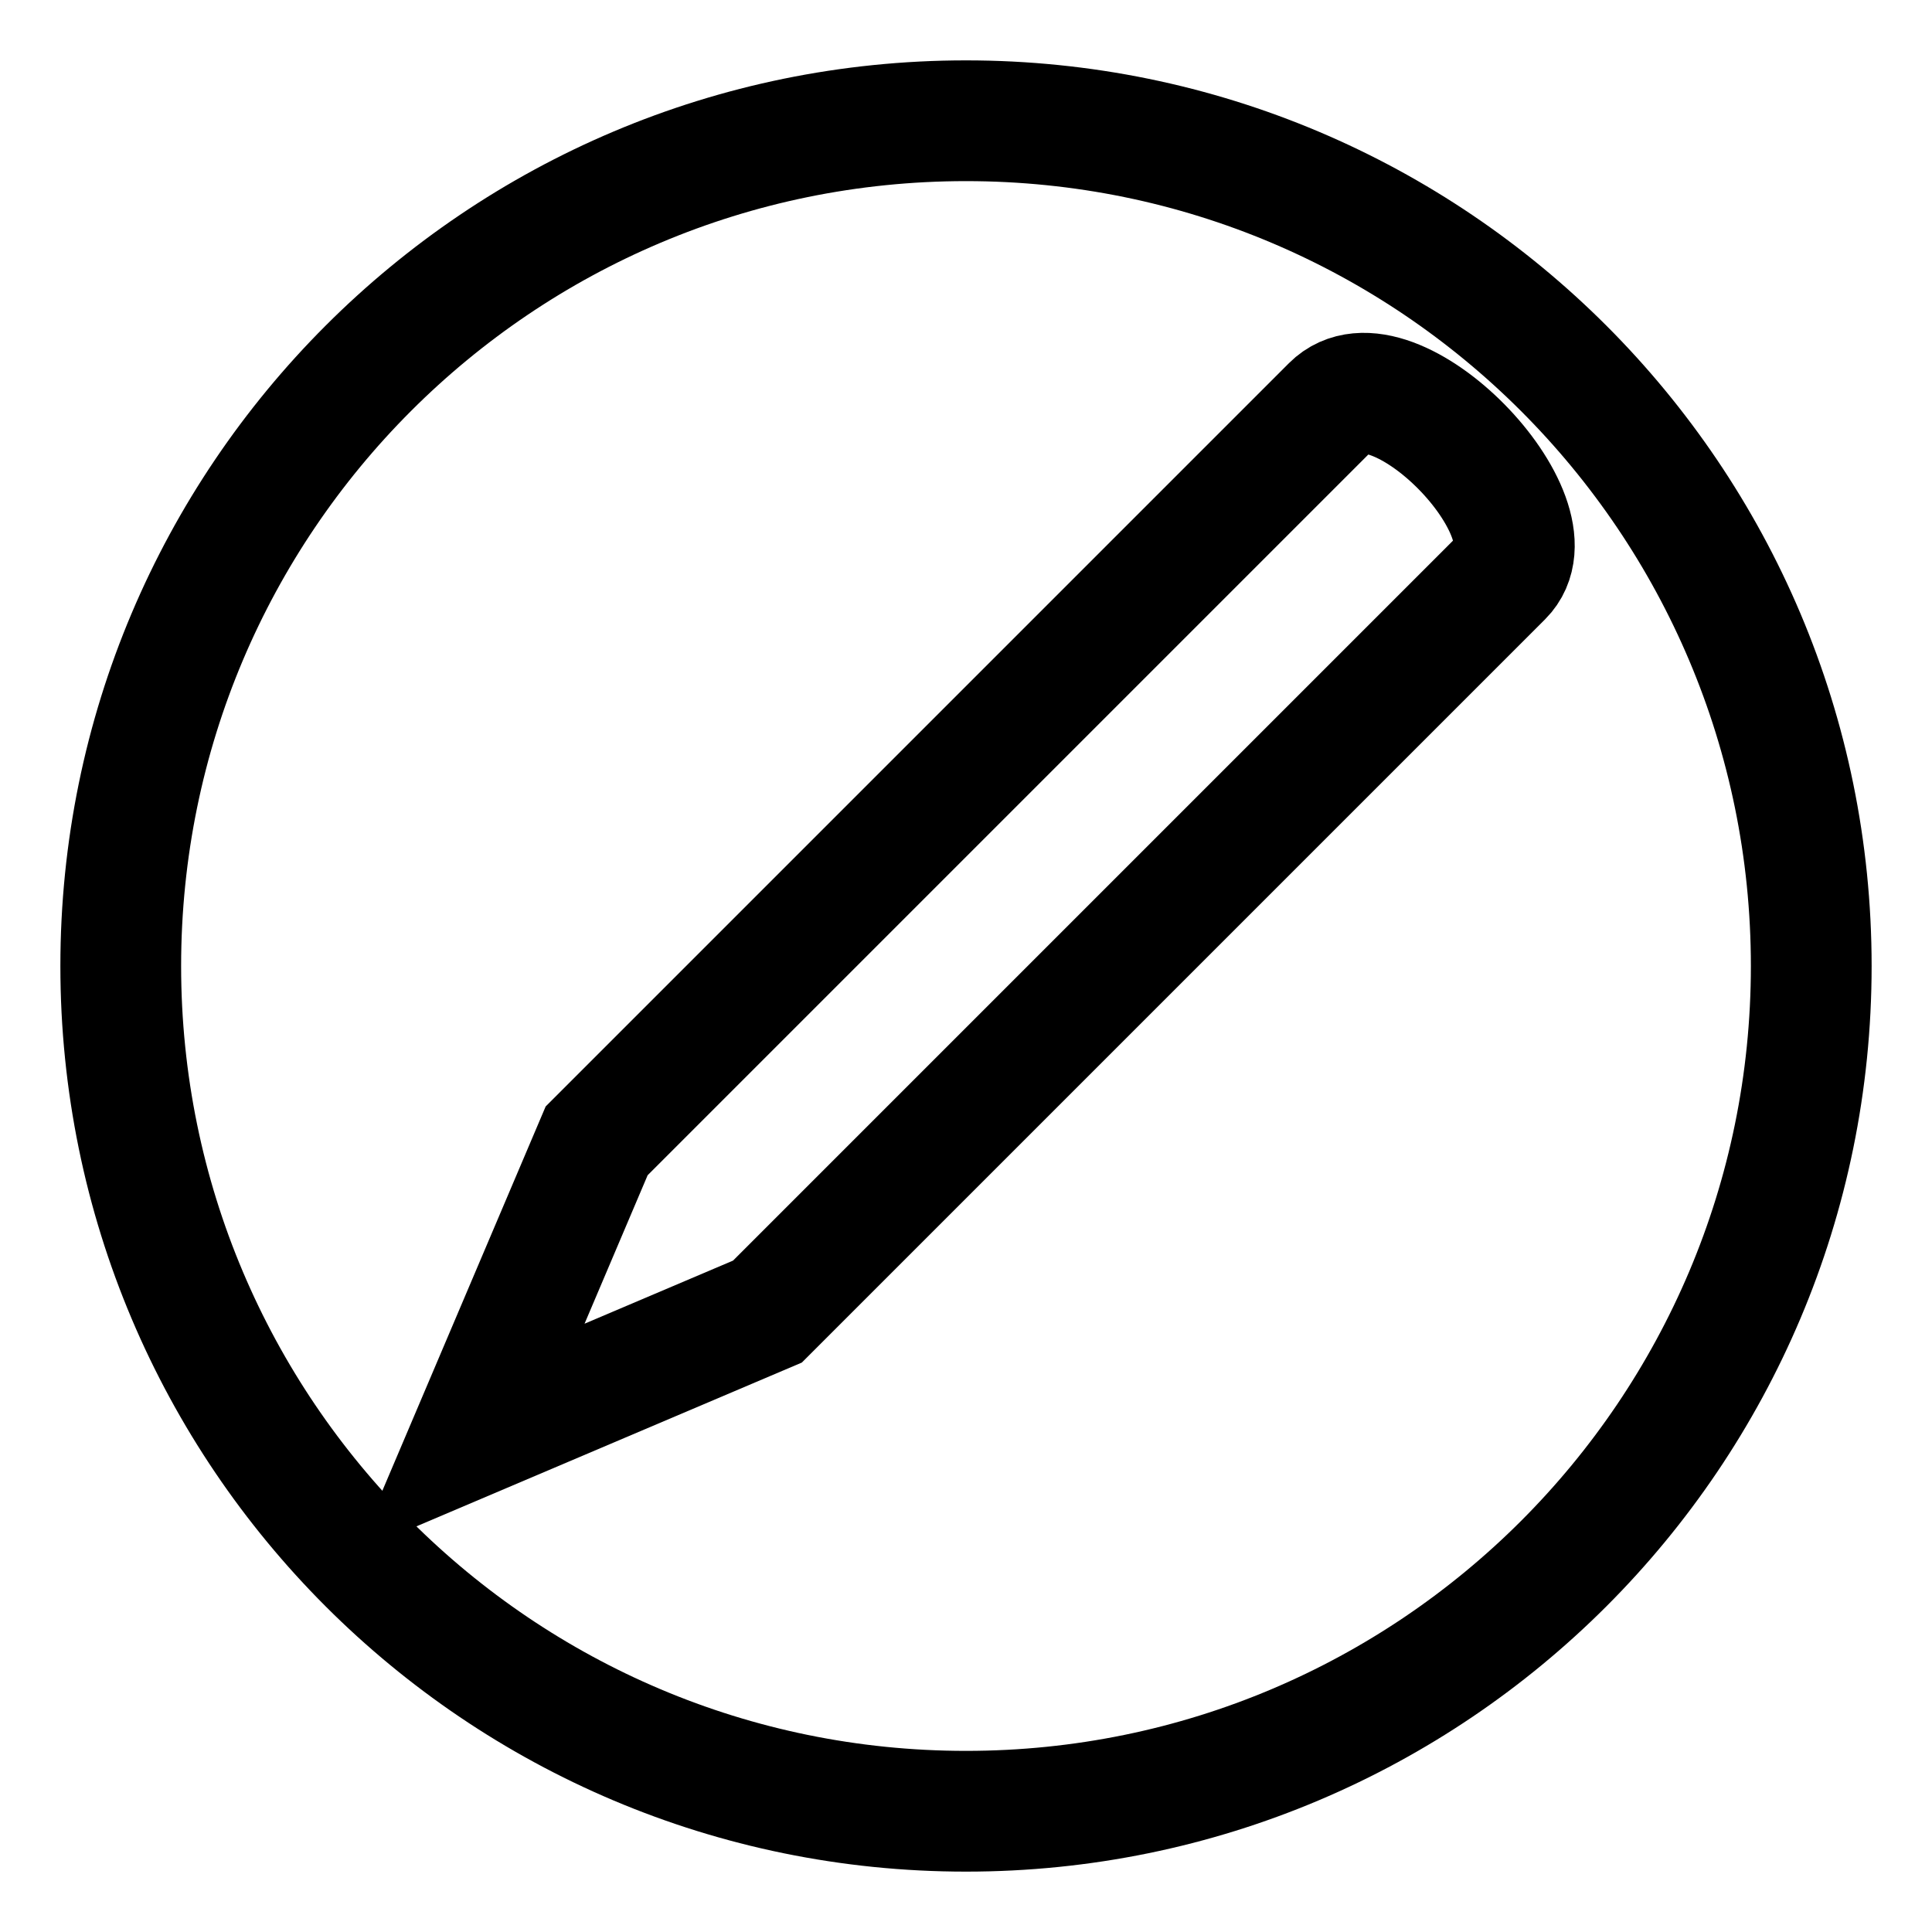
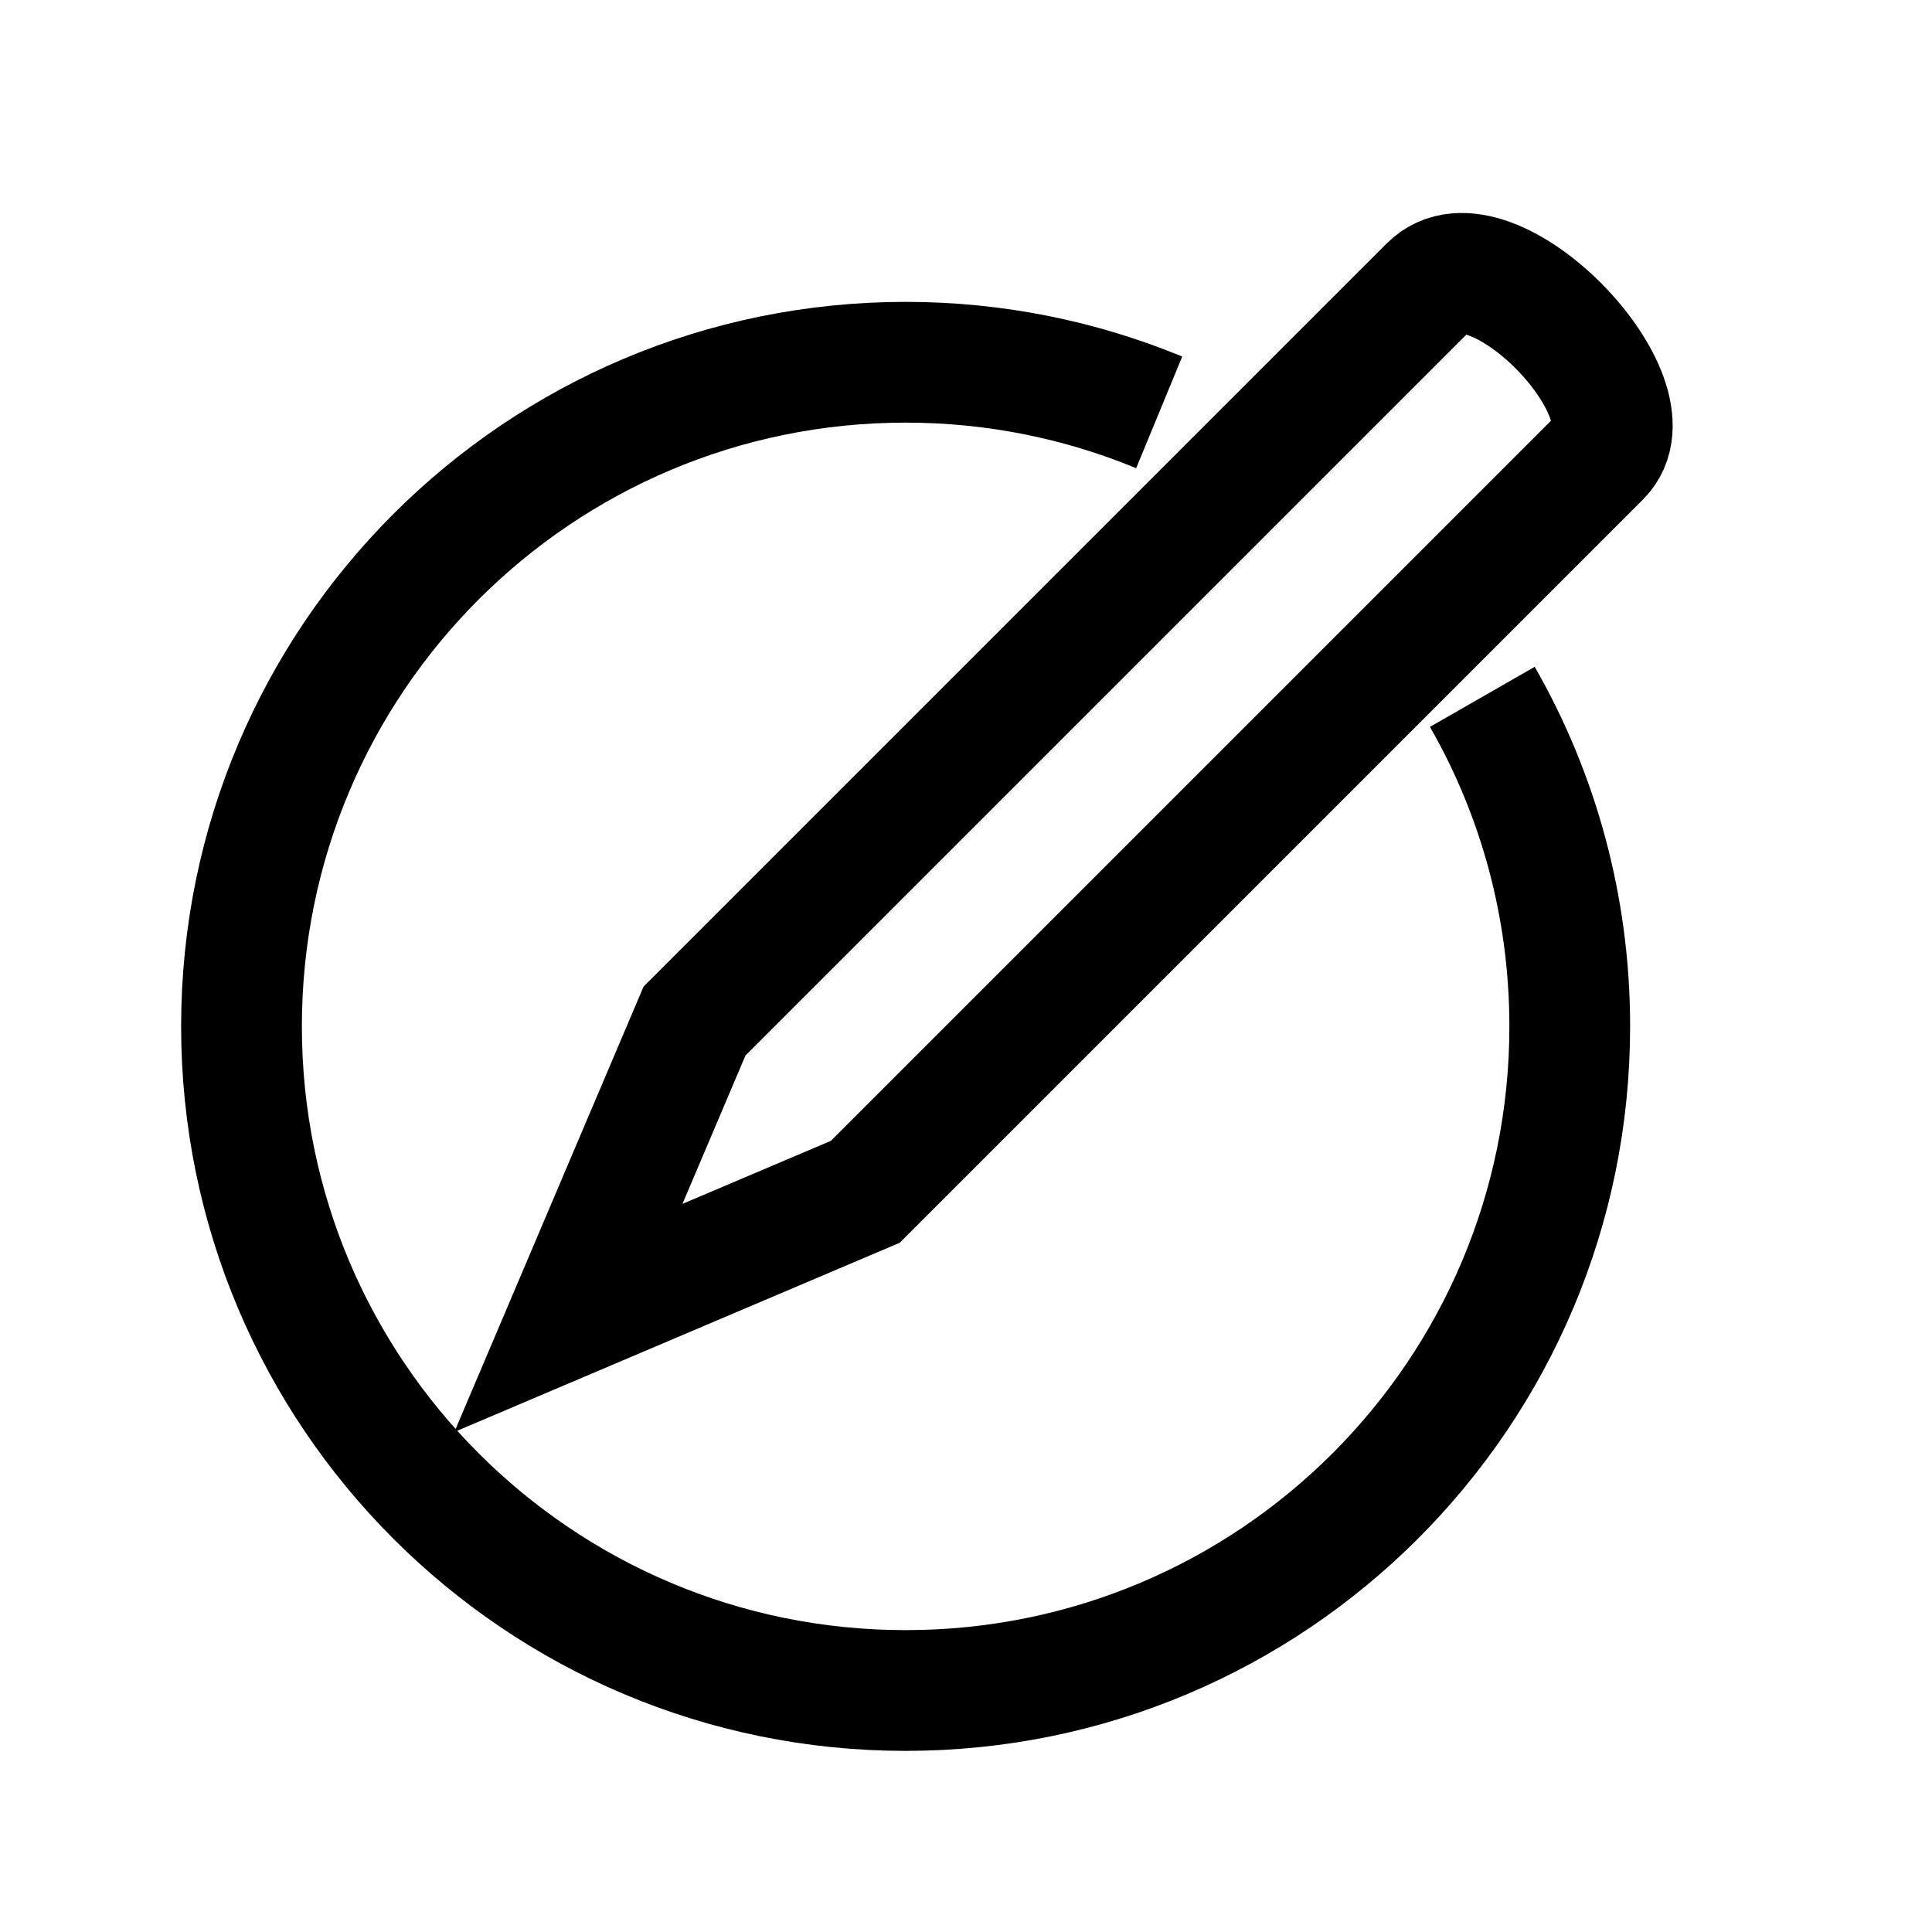
<svg xmlns="http://www.w3.org/2000/svg" width="16px" height="16px" viewBox="0 0 16 16" version="1.1">
  <defs />
  <g id="Page-1" stroke="none" stroke-width="1" fill="none" fill-rule="evenodd">
-     <g id="Group-3" transform="translate(1, 1)" stroke="#000000">
-       <circle id="Oval" cx="7" cy="7" r="7" />
-       <path d="M6,1.522 C6,0.811 8,0.841 8,1.522 C8,2.203 8,10.129 8,10.129 L7,12.607 L6,10.129 C6,10.129 6,1.522 6,1.522 Z" id="Rectangle" transform="translate(7, 6.803303) rotate(45) translate(-7, -6.803303) " />
+     <g id="Artboard" transform="translate(-61, -86)" stroke="#000000">
+       <g id="commit" transform="translate(63, 88)">
+         <path d="M7.6,1.415 C6.953,1.148 6.244,1 5.5,1 C2.462,1 0,3.462 0,6.5 C0,9.538 2.462,12 5.5,12 L5.5,12 C8.538,12 11,9.538 11,6.5 C11,5.507 10.737,4.575 10.276,3.771" id="Oval" />
+         <path d="M5.811,-0.471 C5.811,-1.182 7.811,-1.152 7.811,-0.471 C7.811,0.211 7.811,8.137 7.811,8.137 L6.811,10.614 L5.811,8.137 C5.811,8.137 5.811,-0.471 5.811,-0.471 Z" id="Rectangle" transform="translate(6.810662, 4.810662) rotate(45) translate(-6.810662, -4.810662) " />
+       </g>
    </g>
  </g>
</svg>
